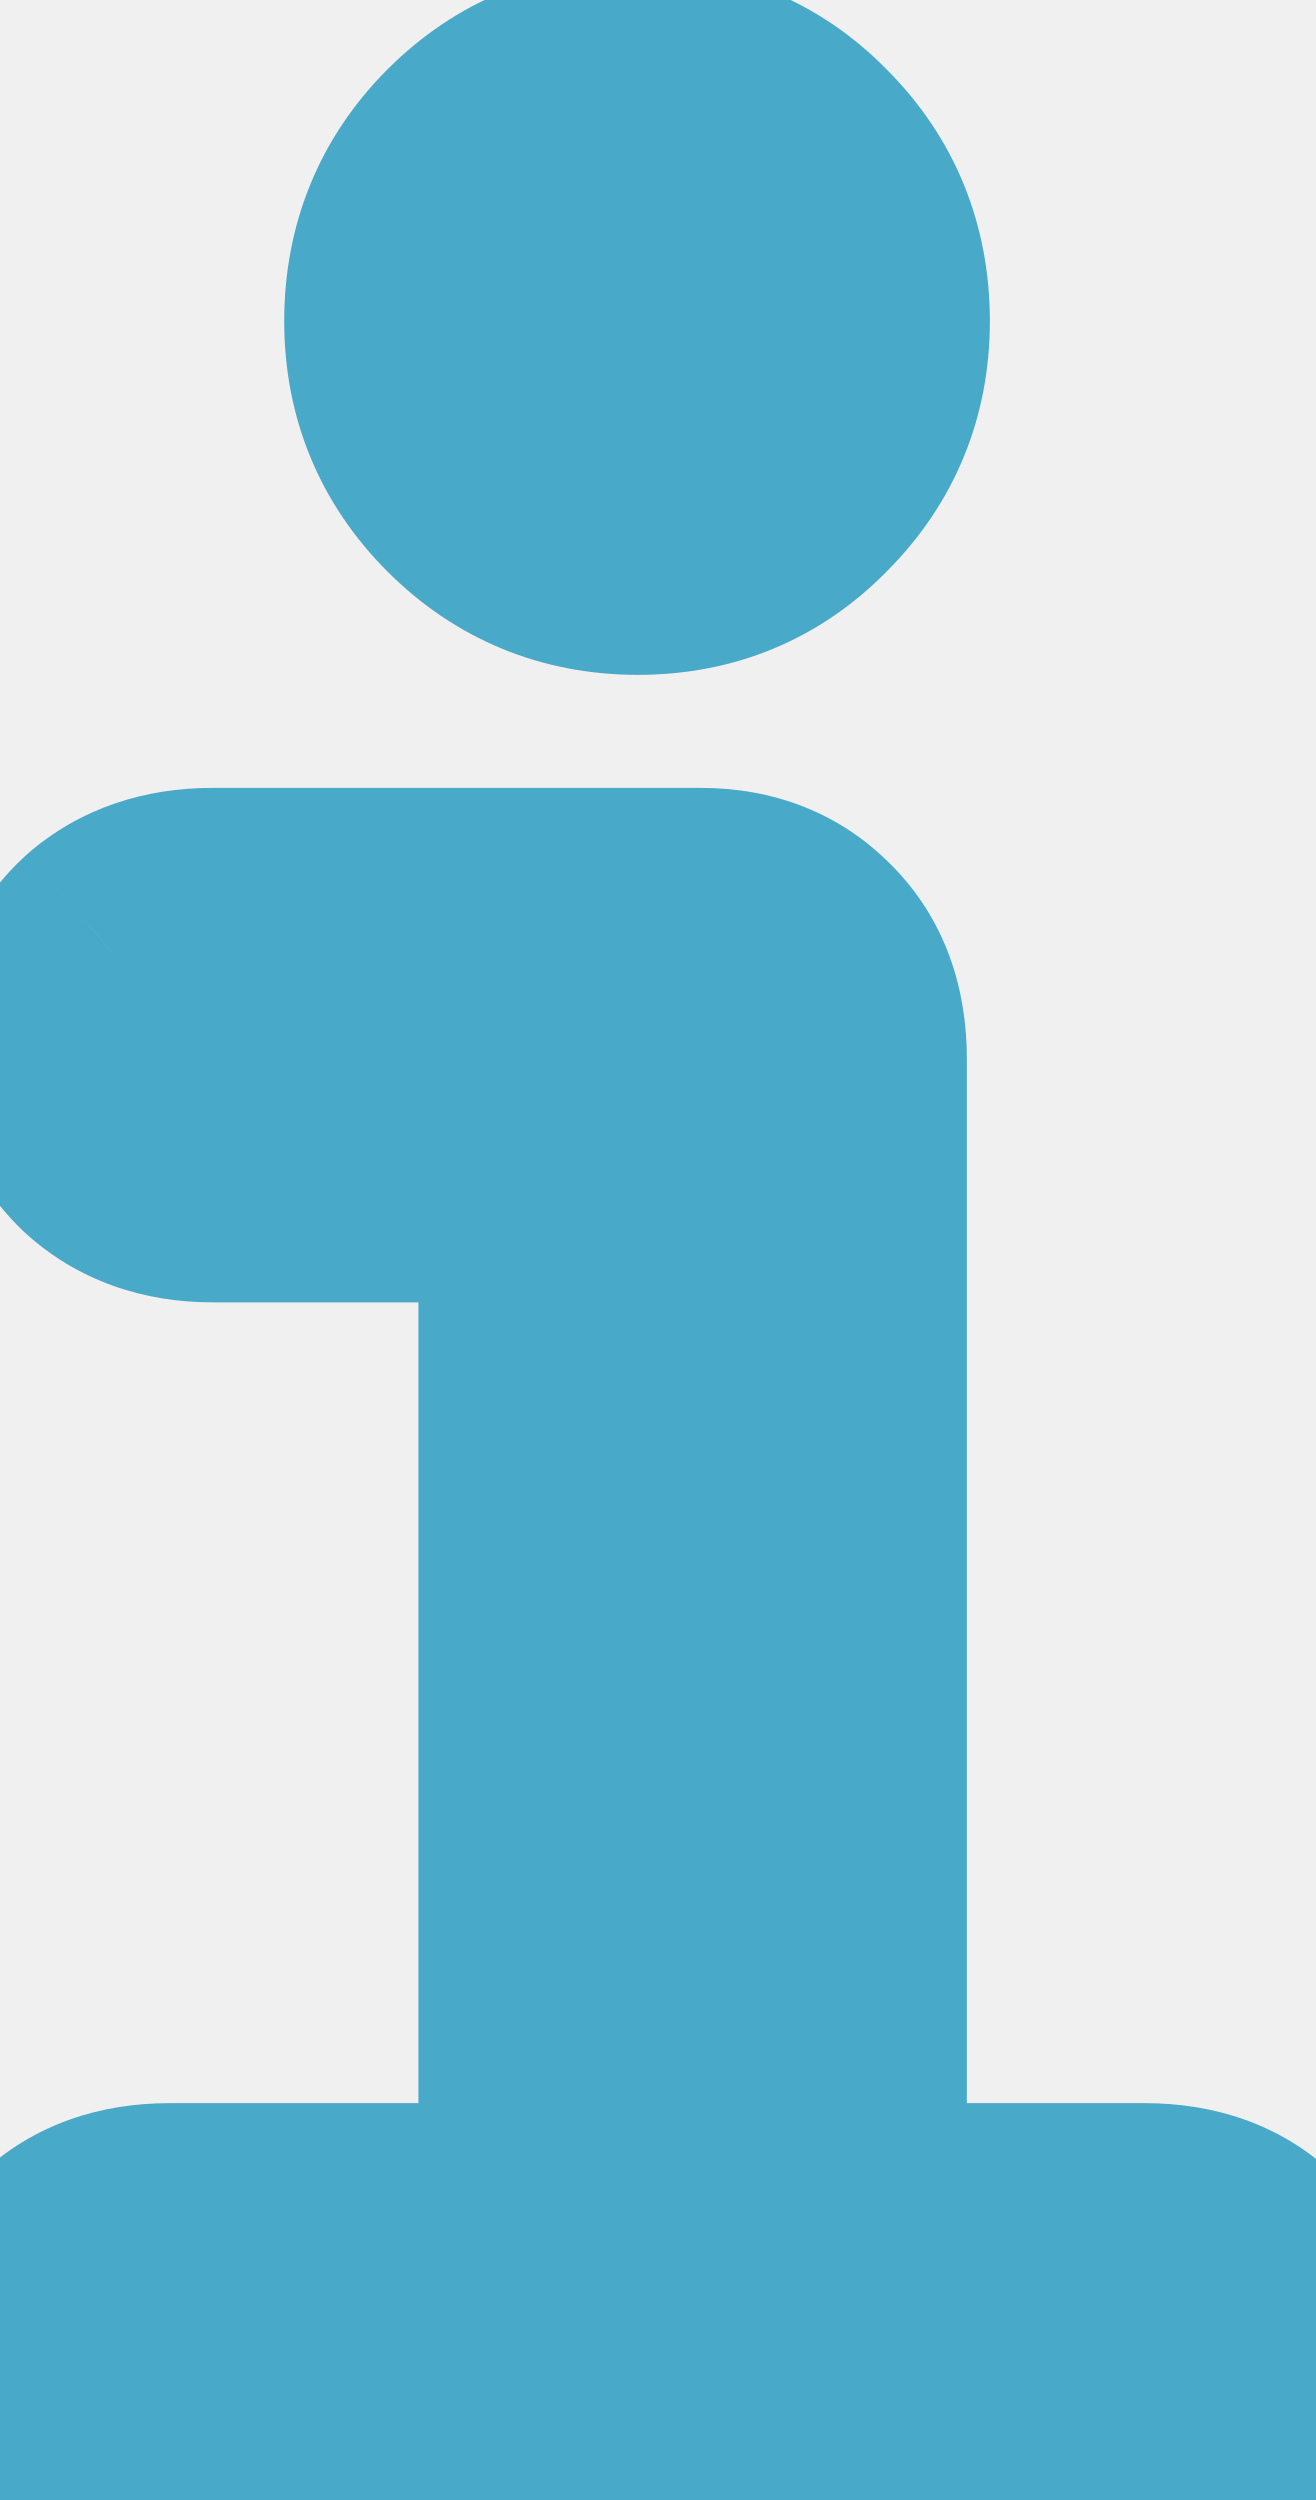
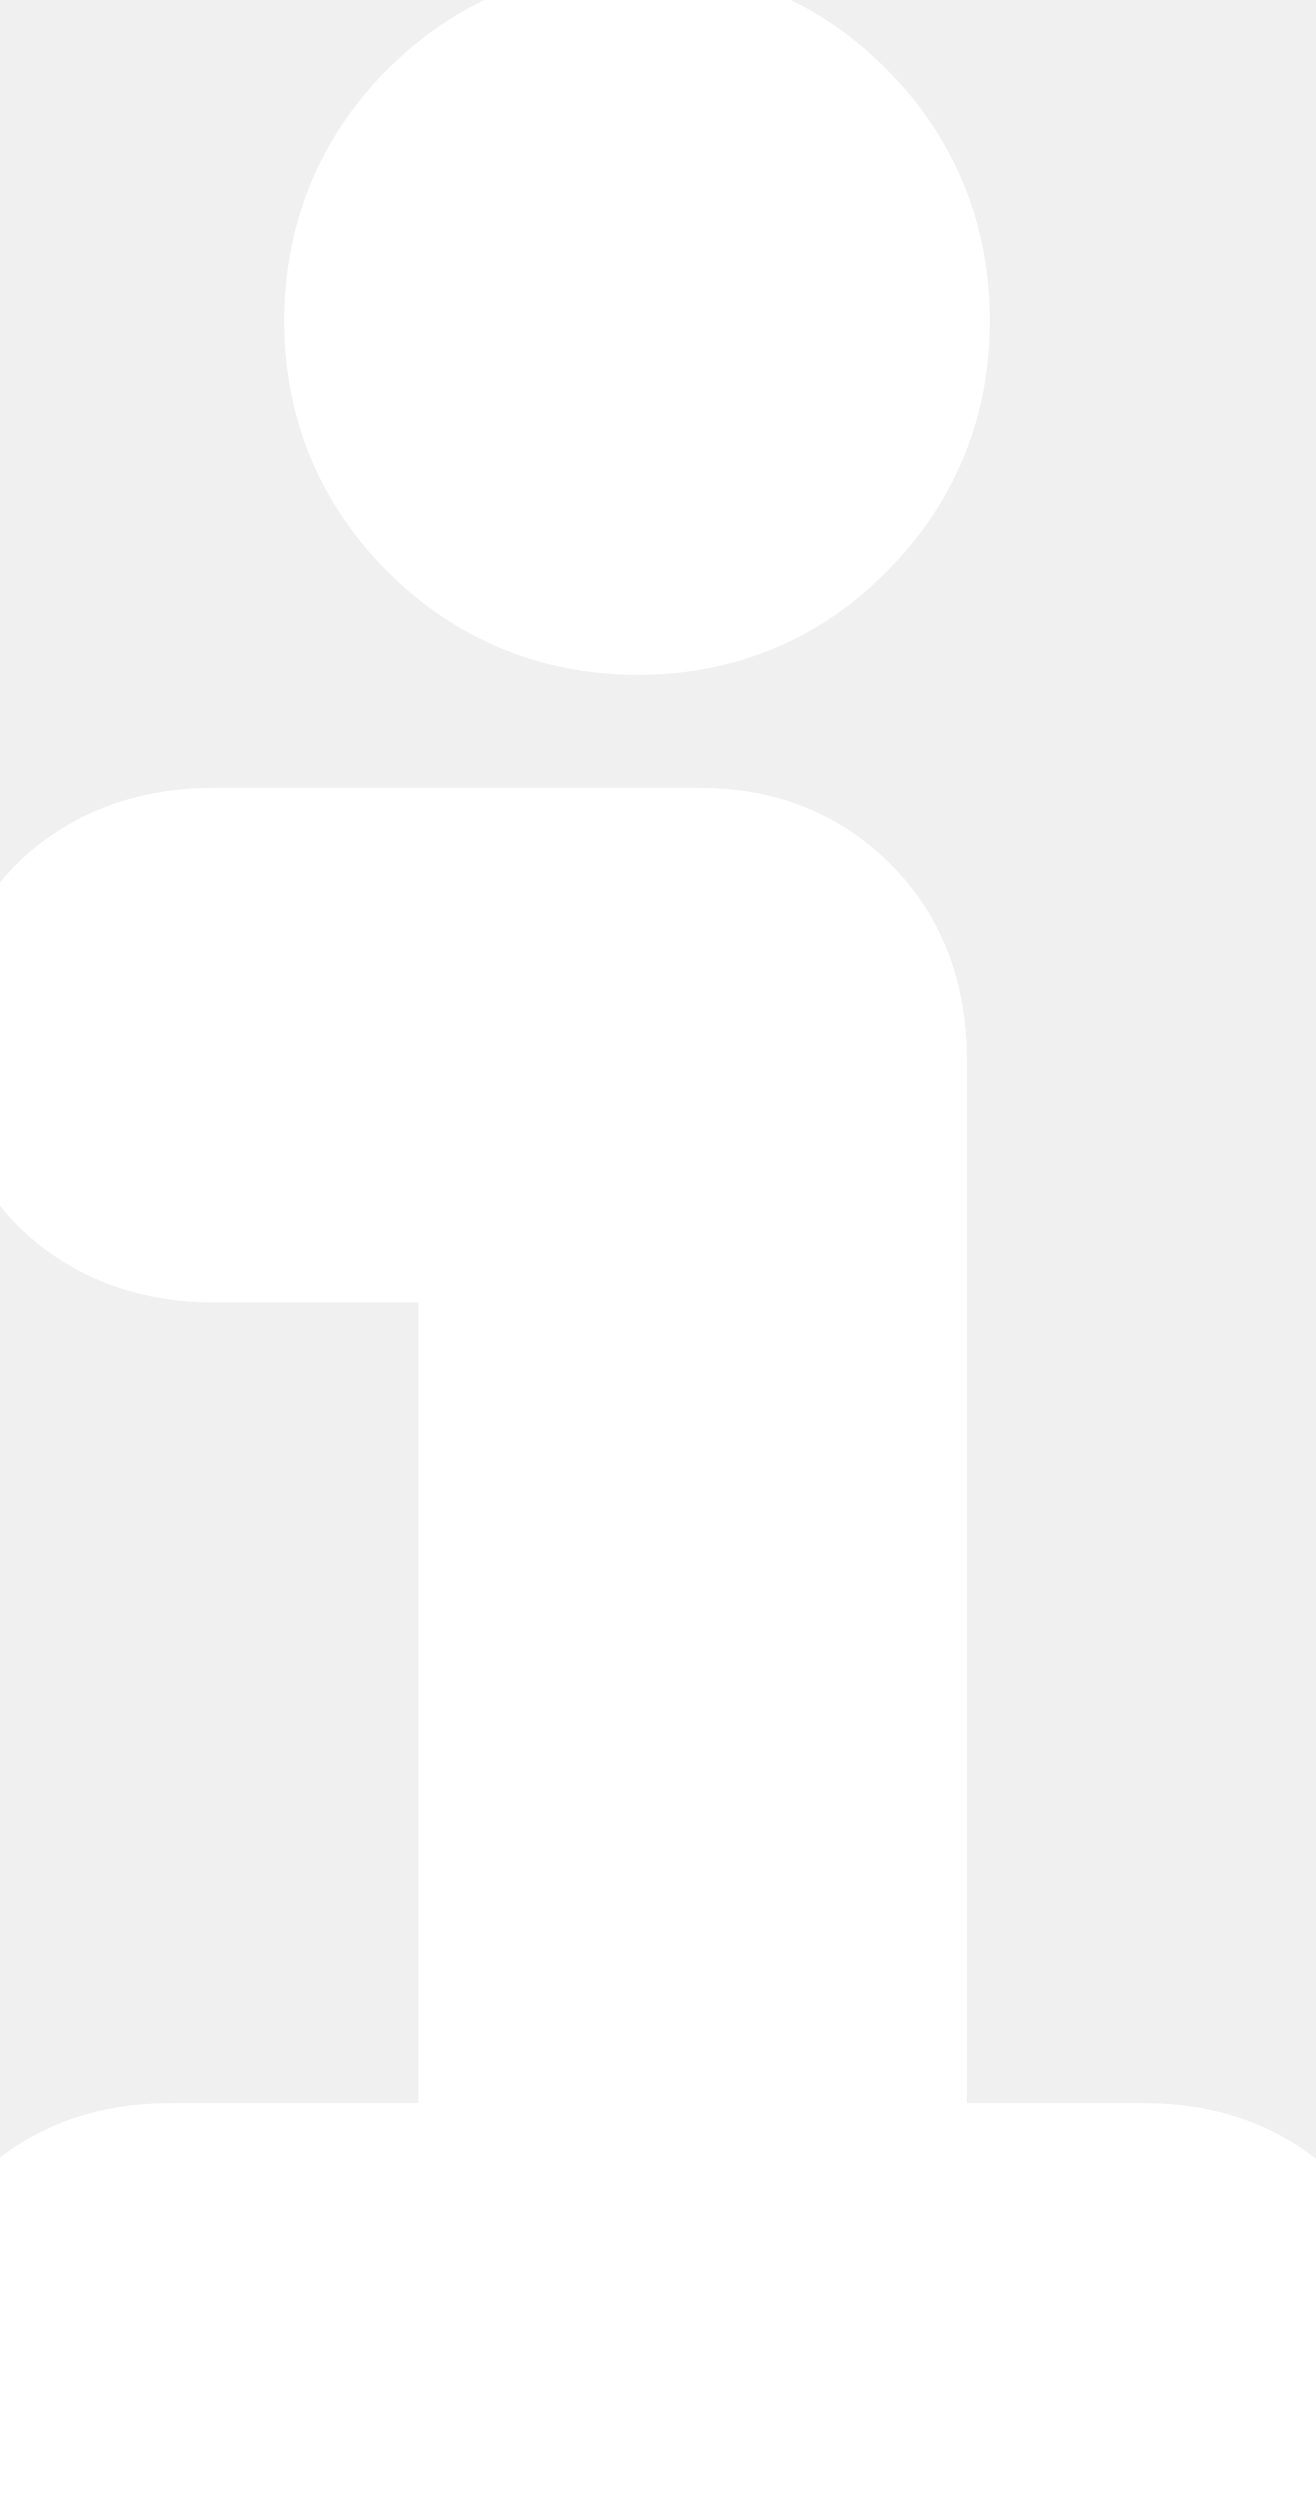
<svg xmlns="http://www.w3.org/2000/svg" width="10" height="19" viewBox="0 0 10 19" fill="none">
-   <path d="M0.254 17.934C0.254 18.223 0.348 18.457 0.535 18.637C0.723 18.809 0.973 18.895 1.285 18.895H8.703C9.016 18.895 9.266 18.809 9.453 18.637C9.641 18.457 9.734 18.223 9.734 17.934C9.734 17.652 9.641 17.426 9.453 17.254C9.266 17.074 9.016 16.984 8.703 16.984H6.348V8.043C6.348 7.723 6.254 7.469 6.066 7.281C5.879 7.086 5.633 6.988 5.328 6.988H1.613C1.309 6.988 1.059 7.074 0.863 7.246C0.676 7.418 0.582 7.645 0.582 7.926C0.582 8.215 0.676 8.449 0.863 8.629C1.059 8.809 1.309 8.898 1.613 8.898H4.18V16.984H1.285C0.973 16.984 0.723 17.074 0.535 17.254C0.348 17.426 0.254 17.652 0.254 17.934ZM3.16 2.441C3.16 2.91 3.324 3.309 3.652 3.637C3.98 3.965 4.379 4.129 4.848 4.129C5.316 4.129 5.711 3.965 6.031 3.637C6.359 3.309 6.523 2.91 6.523 2.441C6.523 1.965 6.359 1.562 6.031 1.234C5.711 0.906 5.316 0.742 4.848 0.742C4.379 0.742 3.98 0.906 3.652 1.234C3.324 1.562 3.16 1.965 3.16 2.441Z" fill="#48A9C8" />
-   <path d="M0.535 18.637L-0.157 19.359L-0.149 19.366L-0.141 19.374L0.535 18.637ZM9.453 18.637L10.129 19.374L10.137 19.366L10.145 19.359L9.453 18.637ZM9.453 17.254L8.761 17.976L8.769 17.984L8.777 17.991L9.453 17.254ZM6.348 16.984H5.348V17.984H6.348V16.984ZM6.066 7.281L5.345 7.974L5.352 7.981L5.359 7.988L6.066 7.281ZM0.863 7.246L0.203 6.495L0.195 6.502L0.188 6.509L0.863 7.246ZM0.863 8.629L0.171 9.351L0.179 9.358L0.186 9.365L0.863 8.629ZM4.18 8.898H5.18V7.898H4.18V8.898ZM4.18 16.984V17.984H5.18V16.984H4.18ZM0.535 17.254L1.211 17.991L1.219 17.984L1.227 17.976L0.535 17.254ZM6.031 3.637L5.324 2.93L5.316 2.938L6.031 3.637ZM6.031 1.234L5.316 1.933L5.324 1.941L6.031 1.234ZM-0.746 17.934C-0.746 18.461 -0.564 18.968 -0.157 19.359L1.227 17.915C1.229 17.916 1.234 17.922 1.239 17.93C1.245 17.938 1.25 17.947 1.253 17.955C1.256 17.962 1.256 17.966 1.256 17.964C1.255 17.961 1.254 17.952 1.254 17.934H-0.746ZM-0.141 19.374C0.271 19.751 0.782 19.895 1.285 19.895V17.895C1.22 17.895 1.192 17.886 1.188 17.884C1.187 17.884 1.19 17.885 1.195 17.888C1.201 17.891 1.206 17.895 1.211 17.9L-0.141 19.374ZM1.285 19.895H8.703V17.895H1.285V19.895ZM8.703 19.895C9.206 19.895 9.717 19.751 10.129 19.374L8.777 17.9C8.782 17.895 8.787 17.891 8.793 17.888C8.799 17.885 8.801 17.884 8.8 17.884C8.797 17.886 8.768 17.895 8.703 17.895V19.895ZM10.145 19.359C10.553 18.968 10.734 18.461 10.734 17.934H8.734C8.734 17.952 8.733 17.961 8.732 17.964C8.732 17.966 8.733 17.962 8.736 17.955C8.739 17.947 8.743 17.938 8.749 17.93C8.755 17.922 8.759 17.916 8.761 17.915L10.145 19.359ZM10.734 17.934C10.734 17.405 10.546 16.899 10.129 16.517L8.777 17.991C8.774 17.988 8.767 17.981 8.759 17.97C8.751 17.959 8.745 17.947 8.74 17.935C8.73 17.911 8.734 17.905 8.734 17.934H10.734ZM10.145 16.532C9.735 16.139 9.218 15.984 8.703 15.984V17.984C8.733 17.984 8.755 17.987 8.768 17.989C8.775 17.99 8.779 17.991 8.782 17.992C8.785 17.992 8.787 17.993 8.787 17.993C8.787 17.993 8.786 17.992 8.784 17.991C8.782 17.991 8.779 17.989 8.776 17.987C8.77 17.984 8.765 17.979 8.761 17.976L10.145 16.532ZM8.703 15.984H6.348V17.984H8.703V15.984ZM7.348 16.984V8.043H5.348V16.984H7.348ZM7.348 8.043C7.348 7.516 7.186 6.987 6.774 6.574L5.359 7.988C5.355 7.984 5.351 7.979 5.346 7.972C5.342 7.965 5.34 7.96 5.339 7.959C5.338 7.956 5.348 7.98 5.348 8.043H7.348ZM6.788 6.589C6.387 6.171 5.868 5.988 5.328 5.988V7.988C5.351 7.988 5.365 7.99 5.371 7.991C5.377 7.992 5.377 7.993 5.372 7.991C5.368 7.989 5.361 7.986 5.355 7.982C5.352 7.98 5.35 7.978 5.348 7.976C5.347 7.976 5.346 7.975 5.346 7.974C5.345 7.974 5.345 7.974 5.345 7.974L6.788 6.589ZM5.328 5.988H1.613V7.988H5.328V5.988ZM1.613 5.988C1.109 5.988 0.611 6.136 0.203 6.495L1.524 7.997C1.524 7.997 1.523 7.998 1.521 7.999C1.519 8 1.519 7.999 1.522 7.998C1.528 7.996 1.555 7.988 1.613 7.988V5.988ZM0.188 6.509C-0.23 6.891 -0.418 7.397 -0.418 7.926H1.582C1.582 7.897 1.586 7.903 1.576 7.927C1.572 7.939 1.565 7.951 1.557 7.962C1.549 7.973 1.543 7.98 1.539 7.983L0.188 6.509ZM-0.418 7.926C-0.418 8.453 -0.236 8.96 0.171 9.351L1.555 7.907C1.557 7.909 1.562 7.914 1.567 7.922C1.573 7.93 1.578 7.939 1.581 7.947C1.584 7.955 1.584 7.958 1.584 7.956C1.584 7.954 1.582 7.944 1.582 7.926H-0.418ZM0.186 9.365C0.593 9.739 1.098 9.898 1.613 9.898V7.898C1.56 7.898 1.537 7.891 1.535 7.89C1.534 7.89 1.535 7.89 1.538 7.891C1.54 7.893 1.541 7.894 1.54 7.893L0.186 9.365ZM1.613 9.898H4.18V7.898H1.613V9.898ZM3.18 8.898V16.984H5.18V8.898H3.18ZM4.18 15.984H1.285V17.984H4.18V15.984ZM1.285 15.984C0.77 15.984 0.254 16.139 -0.157 16.532L1.227 17.976C1.223 17.979 1.218 17.984 1.212 17.987C1.209 17.989 1.207 17.991 1.205 17.991C1.203 17.992 1.201 17.993 1.201 17.993C1.202 17.993 1.203 17.992 1.206 17.992C1.209 17.991 1.214 17.99 1.22 17.989C1.234 17.987 1.255 17.984 1.285 17.984V15.984ZM-0.141 16.517C-0.558 16.899 -0.746 17.405 -0.746 17.934H1.254C1.254 17.905 1.258 17.911 1.248 17.935C1.243 17.947 1.237 17.959 1.229 17.97C1.221 17.981 1.214 17.988 1.211 17.991L-0.141 16.517ZM2.16 2.441C2.16 3.172 2.427 3.826 2.945 4.344L4.359 2.93C4.221 2.791 4.16 2.648 4.16 2.441H2.16ZM2.945 4.344C3.463 4.862 4.117 5.129 4.848 5.129V3.129C4.641 3.129 4.498 3.068 4.359 2.93L2.945 4.344ZM4.848 5.129C5.579 5.129 6.234 4.861 6.747 4.335L5.316 2.938C5.188 3.069 5.054 3.129 4.848 3.129V5.129ZM6.738 4.344C7.256 3.826 7.523 3.172 7.523 2.441H5.523C5.523 2.648 5.463 2.791 5.324 2.93L6.738 4.344ZM7.523 2.441C7.523 1.708 7.26 1.049 6.738 0.527L5.324 1.941C5.459 2.076 5.523 2.222 5.523 2.441H7.523ZM6.747 0.536C6.234 0.01 5.579 -0.258 4.848 -0.258V1.742C5.054 1.742 5.188 1.802 5.316 1.933L6.747 0.536ZM4.848 -0.258C4.117 -0.258 3.463 0.009 2.945 0.527L4.359 1.941C4.498 1.803 4.641 1.742 4.848 1.742V-0.258ZM2.945 0.527C2.424 1.049 2.16 1.708 2.16 2.441H4.16C4.16 2.222 4.224 2.076 4.359 1.941L2.945 0.527Z" fill="#48A9C8" />
+   <path d="M0.254 17.934C0.254 18.223 0.348 18.457 0.535 18.637C0.723 18.809 0.973 18.895 1.285 18.895H8.703C9.016 18.895 9.266 18.809 9.453 18.637C9.641 18.457 9.734 18.223 9.734 17.934C9.734 17.652 9.641 17.426 9.453 17.254C9.266 17.074 9.016 16.984 8.703 16.984H6.348V8.043C6.348 7.723 6.254 7.469 6.066 7.281C5.879 7.086 5.633 6.988 5.328 6.988H1.613C1.309 6.988 1.059 7.074 0.863 7.246C0.676 7.418 0.582 7.645 0.582 7.926C0.582 8.215 0.676 8.449 0.863 8.629C1.059 8.809 1.309 8.898 1.613 8.898H4.18V16.984H1.285C0.973 16.984 0.723 17.074 0.535 17.254C0.348 17.426 0.254 17.652 0.254 17.934ZM3.16 2.441C3.16 2.91 3.324 3.309 3.652 3.637C3.98 3.965 4.379 4.129 4.848 4.129C5.316 4.129 5.711 3.965 6.031 3.637C6.359 3.309 6.523 2.91 6.523 2.441C6.523 1.965 6.359 1.562 6.031 1.234C5.711 0.906 5.316 0.742 4.848 0.742C4.379 0.742 3.98 0.906 3.652 1.234C3.324 1.562 3.16 1.965 3.16 2.441Z" fill="white" />
+   <path d="M0.535 18.637L-0.157 19.359L-0.149 19.366L-0.141 19.374L0.535 18.637ZM9.453 18.637L10.129 19.374L10.137 19.366L10.145 19.359L9.453 18.637ZM9.453 17.254L8.761 17.976L8.769 17.984L8.777 17.991L9.453 17.254ZM6.348 16.984H5.348V17.984H6.348V16.984ZM6.066 7.281L5.345 7.974L5.352 7.981L5.359 7.988L6.066 7.281ZM0.863 7.246L0.203 6.495L0.195 6.502L0.188 6.509L0.863 7.246ZM0.863 8.629L0.171 9.351L0.179 9.358L0.186 9.365L0.863 8.629ZM4.18 8.898H5.18V7.898H4.18V8.898ZM4.18 16.984V17.984H5.18V16.984H4.18ZM0.535 17.254L1.211 17.991L1.219 17.984L1.227 17.976L0.535 17.254ZM6.031 3.637L5.324 2.93L5.316 2.938L6.031 3.637ZM6.031 1.234L5.316 1.933L5.324 1.941L6.031 1.234ZM-0.746 17.934C-0.746 18.461 -0.564 18.968 -0.157 19.359L1.227 17.915C1.229 17.916 1.234 17.922 1.239 17.93C1.245 17.938 1.25 17.947 1.253 17.955C1.256 17.962 1.256 17.966 1.256 17.964C1.255 17.961 1.254 17.952 1.254 17.934H-0.746ZM-0.141 19.374C0.271 19.751 0.782 19.895 1.285 19.895V17.895C1.22 17.895 1.192 17.886 1.188 17.884C1.187 17.884 1.19 17.885 1.195 17.888C1.201 17.891 1.206 17.895 1.211 17.9L-0.141 19.374ZM1.285 19.895H8.703V17.895H1.285V19.895ZM8.703 19.895C9.206 19.895 9.717 19.751 10.129 19.374L8.777 17.9C8.782 17.895 8.787 17.891 8.793 17.888C8.799 17.885 8.801 17.884 8.8 17.884C8.797 17.886 8.768 17.895 8.703 17.895V19.895ZM10.145 19.359C10.553 18.968 10.734 18.461 10.734 17.934H8.734C8.734 17.952 8.733 17.961 8.732 17.964C8.732 17.966 8.733 17.962 8.736 17.955C8.739 17.947 8.743 17.938 8.749 17.93C8.755 17.922 8.759 17.916 8.761 17.915L10.145 19.359ZM10.734 17.934C10.734 17.405 10.546 16.899 10.129 16.517L8.777 17.991C8.774 17.988 8.767 17.981 8.759 17.97C8.751 17.959 8.745 17.947 8.74 17.935C8.73 17.911 8.734 17.905 8.734 17.934H10.734ZM10.145 16.532C9.735 16.139 9.218 15.984 8.703 15.984V17.984C8.733 17.984 8.755 17.987 8.768 17.989C8.775 17.99 8.779 17.991 8.782 17.992C8.785 17.992 8.787 17.993 8.787 17.993C8.787 17.993 8.786 17.992 8.784 17.991C8.782 17.991 8.779 17.989 8.776 17.987C8.77 17.984 8.765 17.979 8.761 17.976L10.145 16.532ZM8.703 15.984H6.348V17.984H8.703V15.984ZM7.348 16.984V8.043H5.348V16.984H7.348ZM7.348 8.043C7.348 7.516 7.186 6.987 6.774 6.574L5.359 7.988C5.355 7.984 5.351 7.979 5.346 7.972C5.342 7.965 5.34 7.96 5.339 7.959C5.338 7.956 5.348 7.98 5.348 8.043H7.348ZM6.788 6.589C6.387 6.171 5.868 5.988 5.328 5.988V7.988C5.351 7.988 5.365 7.99 5.371 7.991C5.377 7.992 5.377 7.993 5.372 7.991C5.368 7.989 5.361 7.986 5.355 7.982C5.352 7.98 5.35 7.978 5.348 7.976C5.347 7.976 5.346 7.975 5.346 7.974C5.345 7.974 5.345 7.974 5.345 7.974L6.788 6.589ZM5.328 5.988H1.613V7.988H5.328V5.988ZM1.613 5.988C1.109 5.988 0.611 6.136 0.203 6.495L1.524 7.997C1.524 7.997 1.523 7.998 1.521 7.999C1.519 8 1.519 7.999 1.522 7.998C1.528 7.996 1.555 7.988 1.613 7.988V5.988ZM0.188 6.509C-0.23 6.891 -0.418 7.397 -0.418 7.926H1.582C1.582 7.897 1.586 7.903 1.576 7.927C1.572 7.939 1.565 7.951 1.557 7.962C1.549 7.973 1.543 7.98 1.539 7.983L0.188 6.509ZM-0.418 7.926C-0.418 8.453 -0.236 8.96 0.171 9.351L1.555 7.907C1.557 7.909 1.562 7.914 1.567 7.922C1.573 7.93 1.578 7.939 1.581 7.947C1.584 7.955 1.584 7.958 1.584 7.956C1.584 7.954 1.582 7.944 1.582 7.926H-0.418ZM0.186 9.365C0.593 9.739 1.098 9.898 1.613 9.898V7.898C1.56 7.898 1.537 7.891 1.535 7.89C1.534 7.89 1.535 7.89 1.538 7.891C1.54 7.893 1.541 7.894 1.54 7.893L0.186 9.365ZM1.613 9.898H4.18V7.898H1.613V9.898ZM3.18 8.898V16.984H5.18V8.898H3.18ZM4.18 15.984H1.285V17.984H4.18V15.984ZM1.285 15.984C0.77 15.984 0.254 16.139 -0.157 16.532L1.227 17.976C1.223 17.979 1.218 17.984 1.212 17.987C1.209 17.989 1.207 17.991 1.205 17.991C1.203 17.992 1.201 17.993 1.201 17.993C1.202 17.993 1.203 17.992 1.206 17.992C1.209 17.991 1.214 17.99 1.22 17.989C1.234 17.987 1.255 17.984 1.285 17.984V15.984ZM-0.141 16.517C-0.558 16.899 -0.746 17.405 -0.746 17.934H1.254C1.254 17.905 1.258 17.911 1.248 17.935C1.243 17.947 1.237 17.959 1.229 17.97C1.221 17.981 1.214 17.988 1.211 17.991L-0.141 16.517ZM2.16 2.441C2.16 3.172 2.427 3.826 2.945 4.344L4.359 2.93C4.221 2.791 4.16 2.648 4.16 2.441H2.16ZM2.945 4.344C3.463 4.862 4.117 5.129 4.848 5.129V3.129C4.641 3.129 4.498 3.068 4.359 2.93L2.945 4.344ZM4.848 5.129C5.579 5.129 6.234 4.861 6.747 4.335L5.316 2.938C5.188 3.069 5.054 3.129 4.848 3.129V5.129ZM6.738 4.344C7.256 3.826 7.523 3.172 7.523 2.441H5.523C5.523 2.648 5.463 2.791 5.324 2.93L6.738 4.344ZM7.523 2.441C7.523 1.708 7.26 1.049 6.738 0.527L5.324 1.941C5.459 2.076 5.523 2.222 5.523 2.441H7.523ZM6.747 0.536C6.234 0.01 5.579 -0.258 4.848 -0.258V1.742C5.054 1.742 5.188 1.802 5.316 1.933L6.747 0.536ZM4.848 -0.258C4.117 -0.258 3.463 0.009 2.945 0.527L4.359 1.941C4.498 1.803 4.641 1.742 4.848 1.742V-0.258ZM2.945 0.527C2.424 1.049 2.16 1.708 2.16 2.441H4.16C4.16 2.222 4.224 2.076 4.359 1.941L2.945 0.527Z" fill="white" />
</svg>
